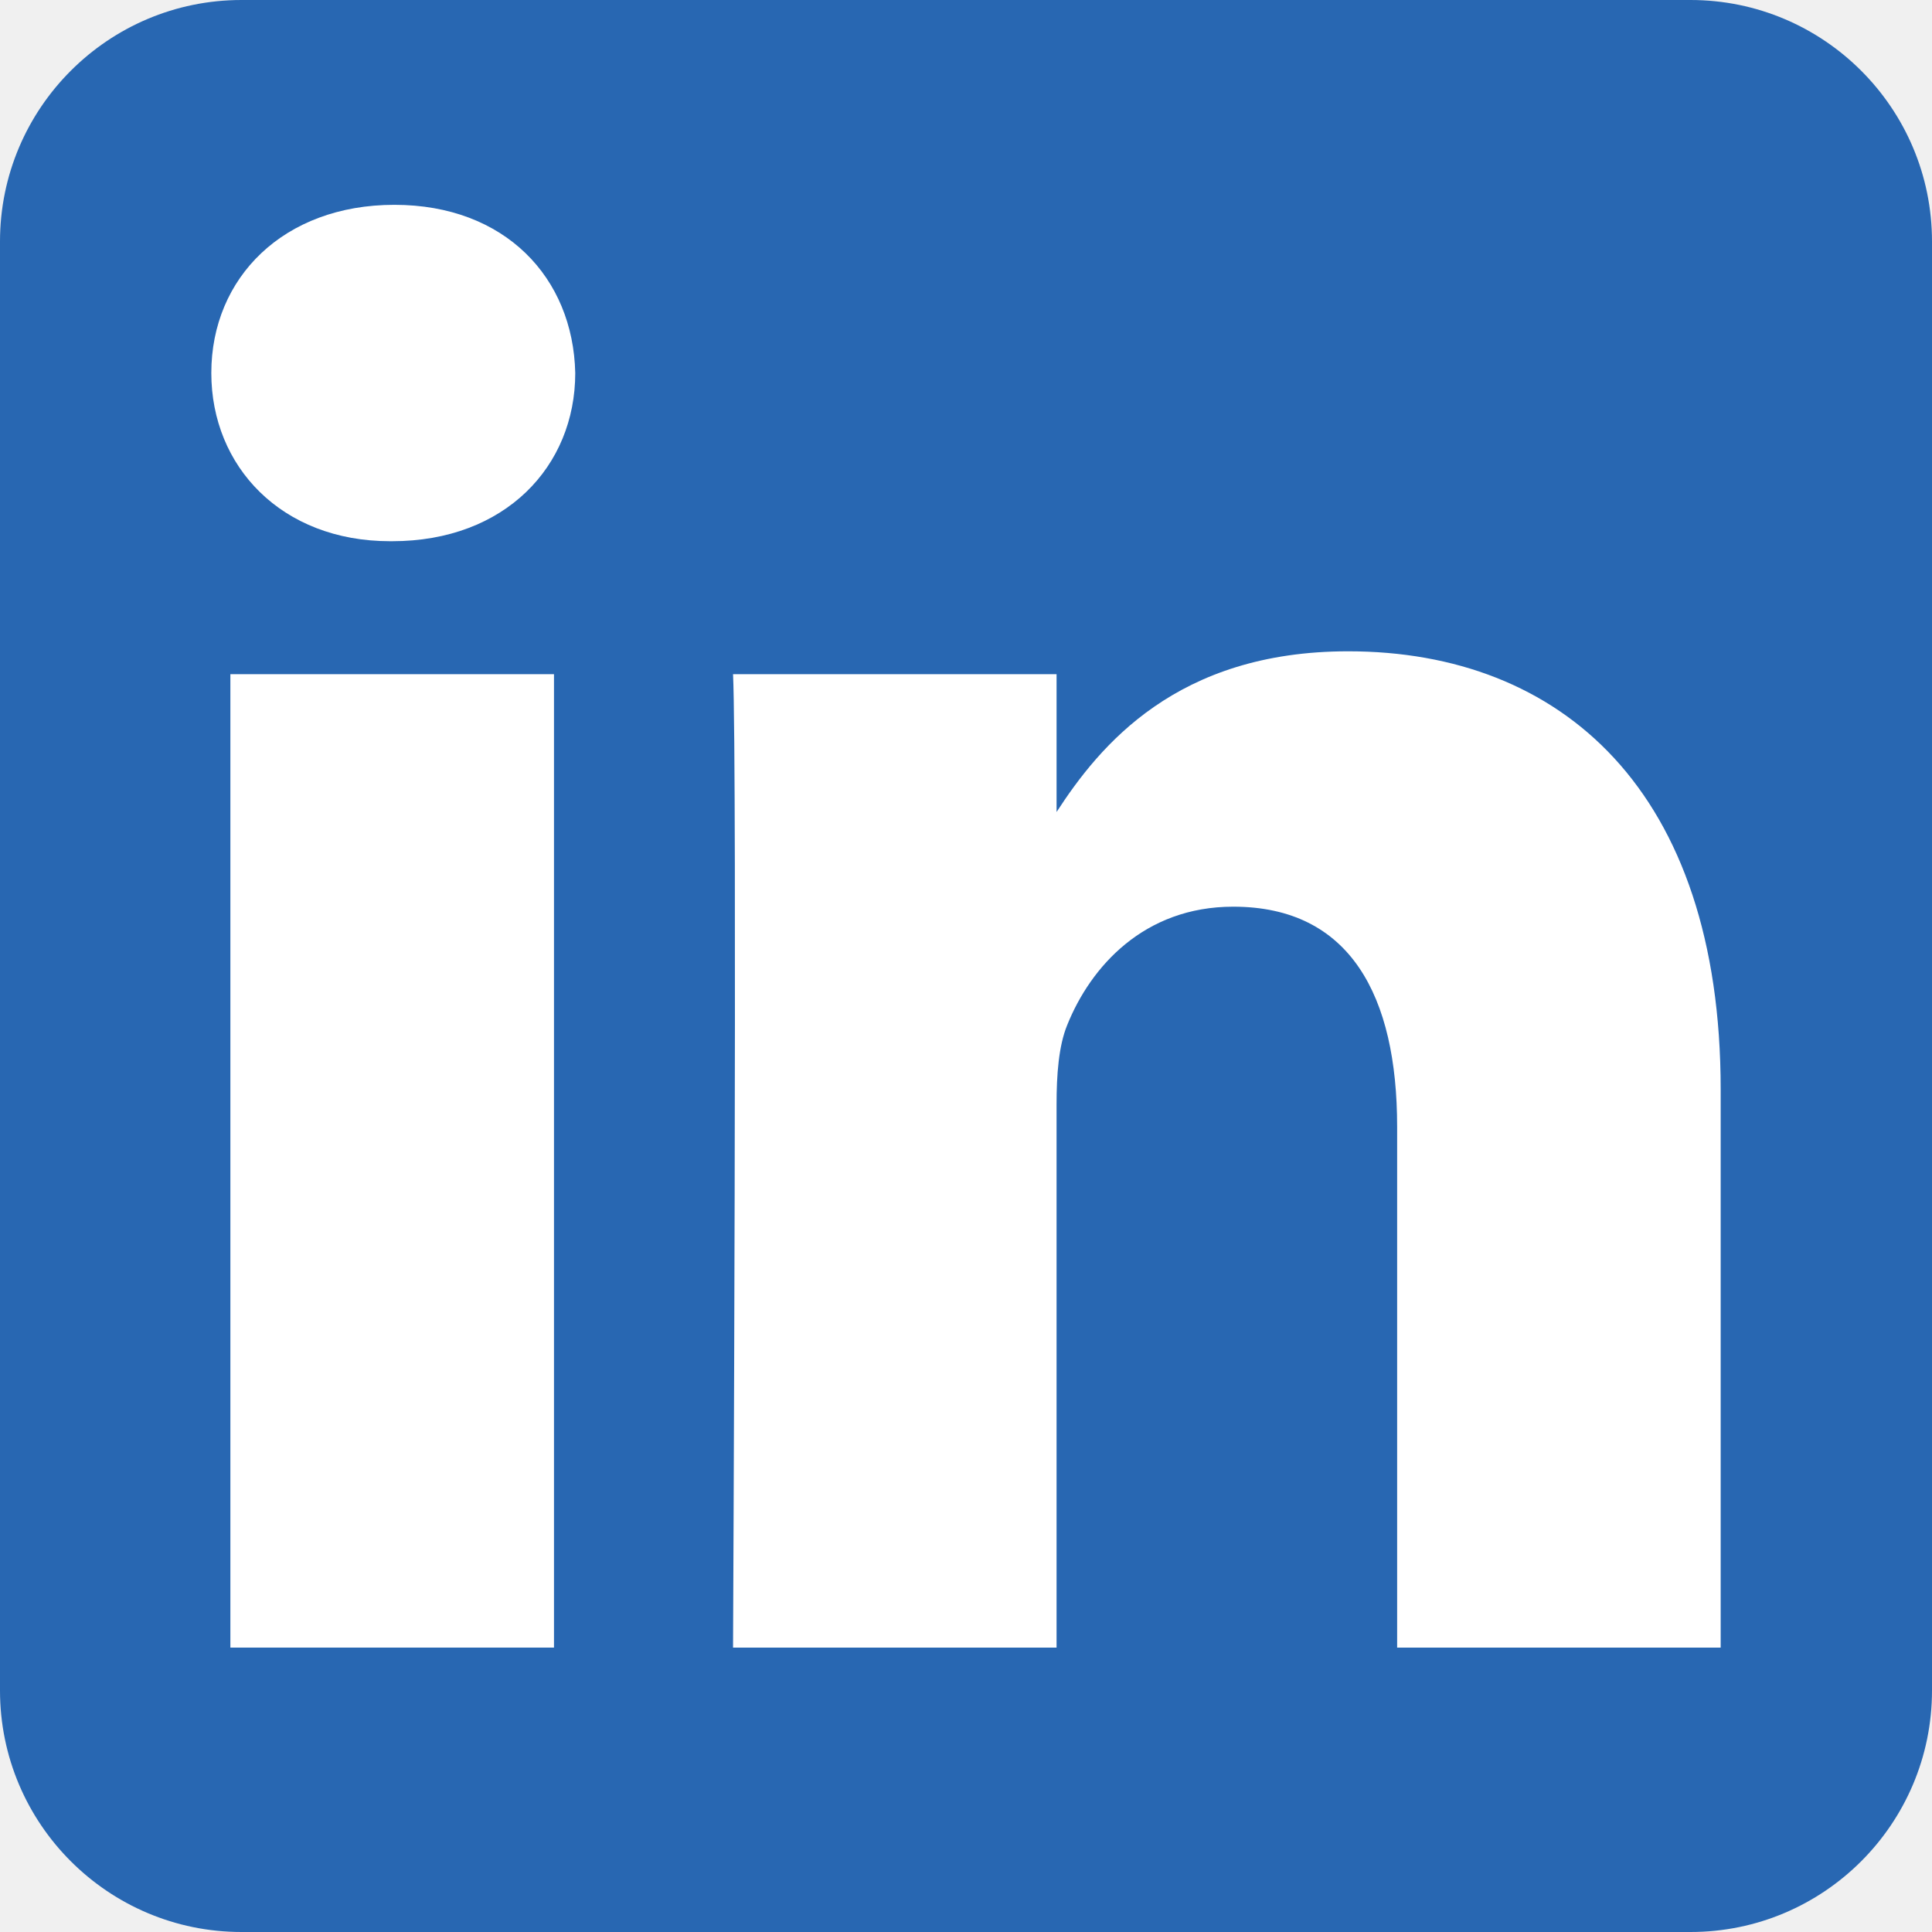
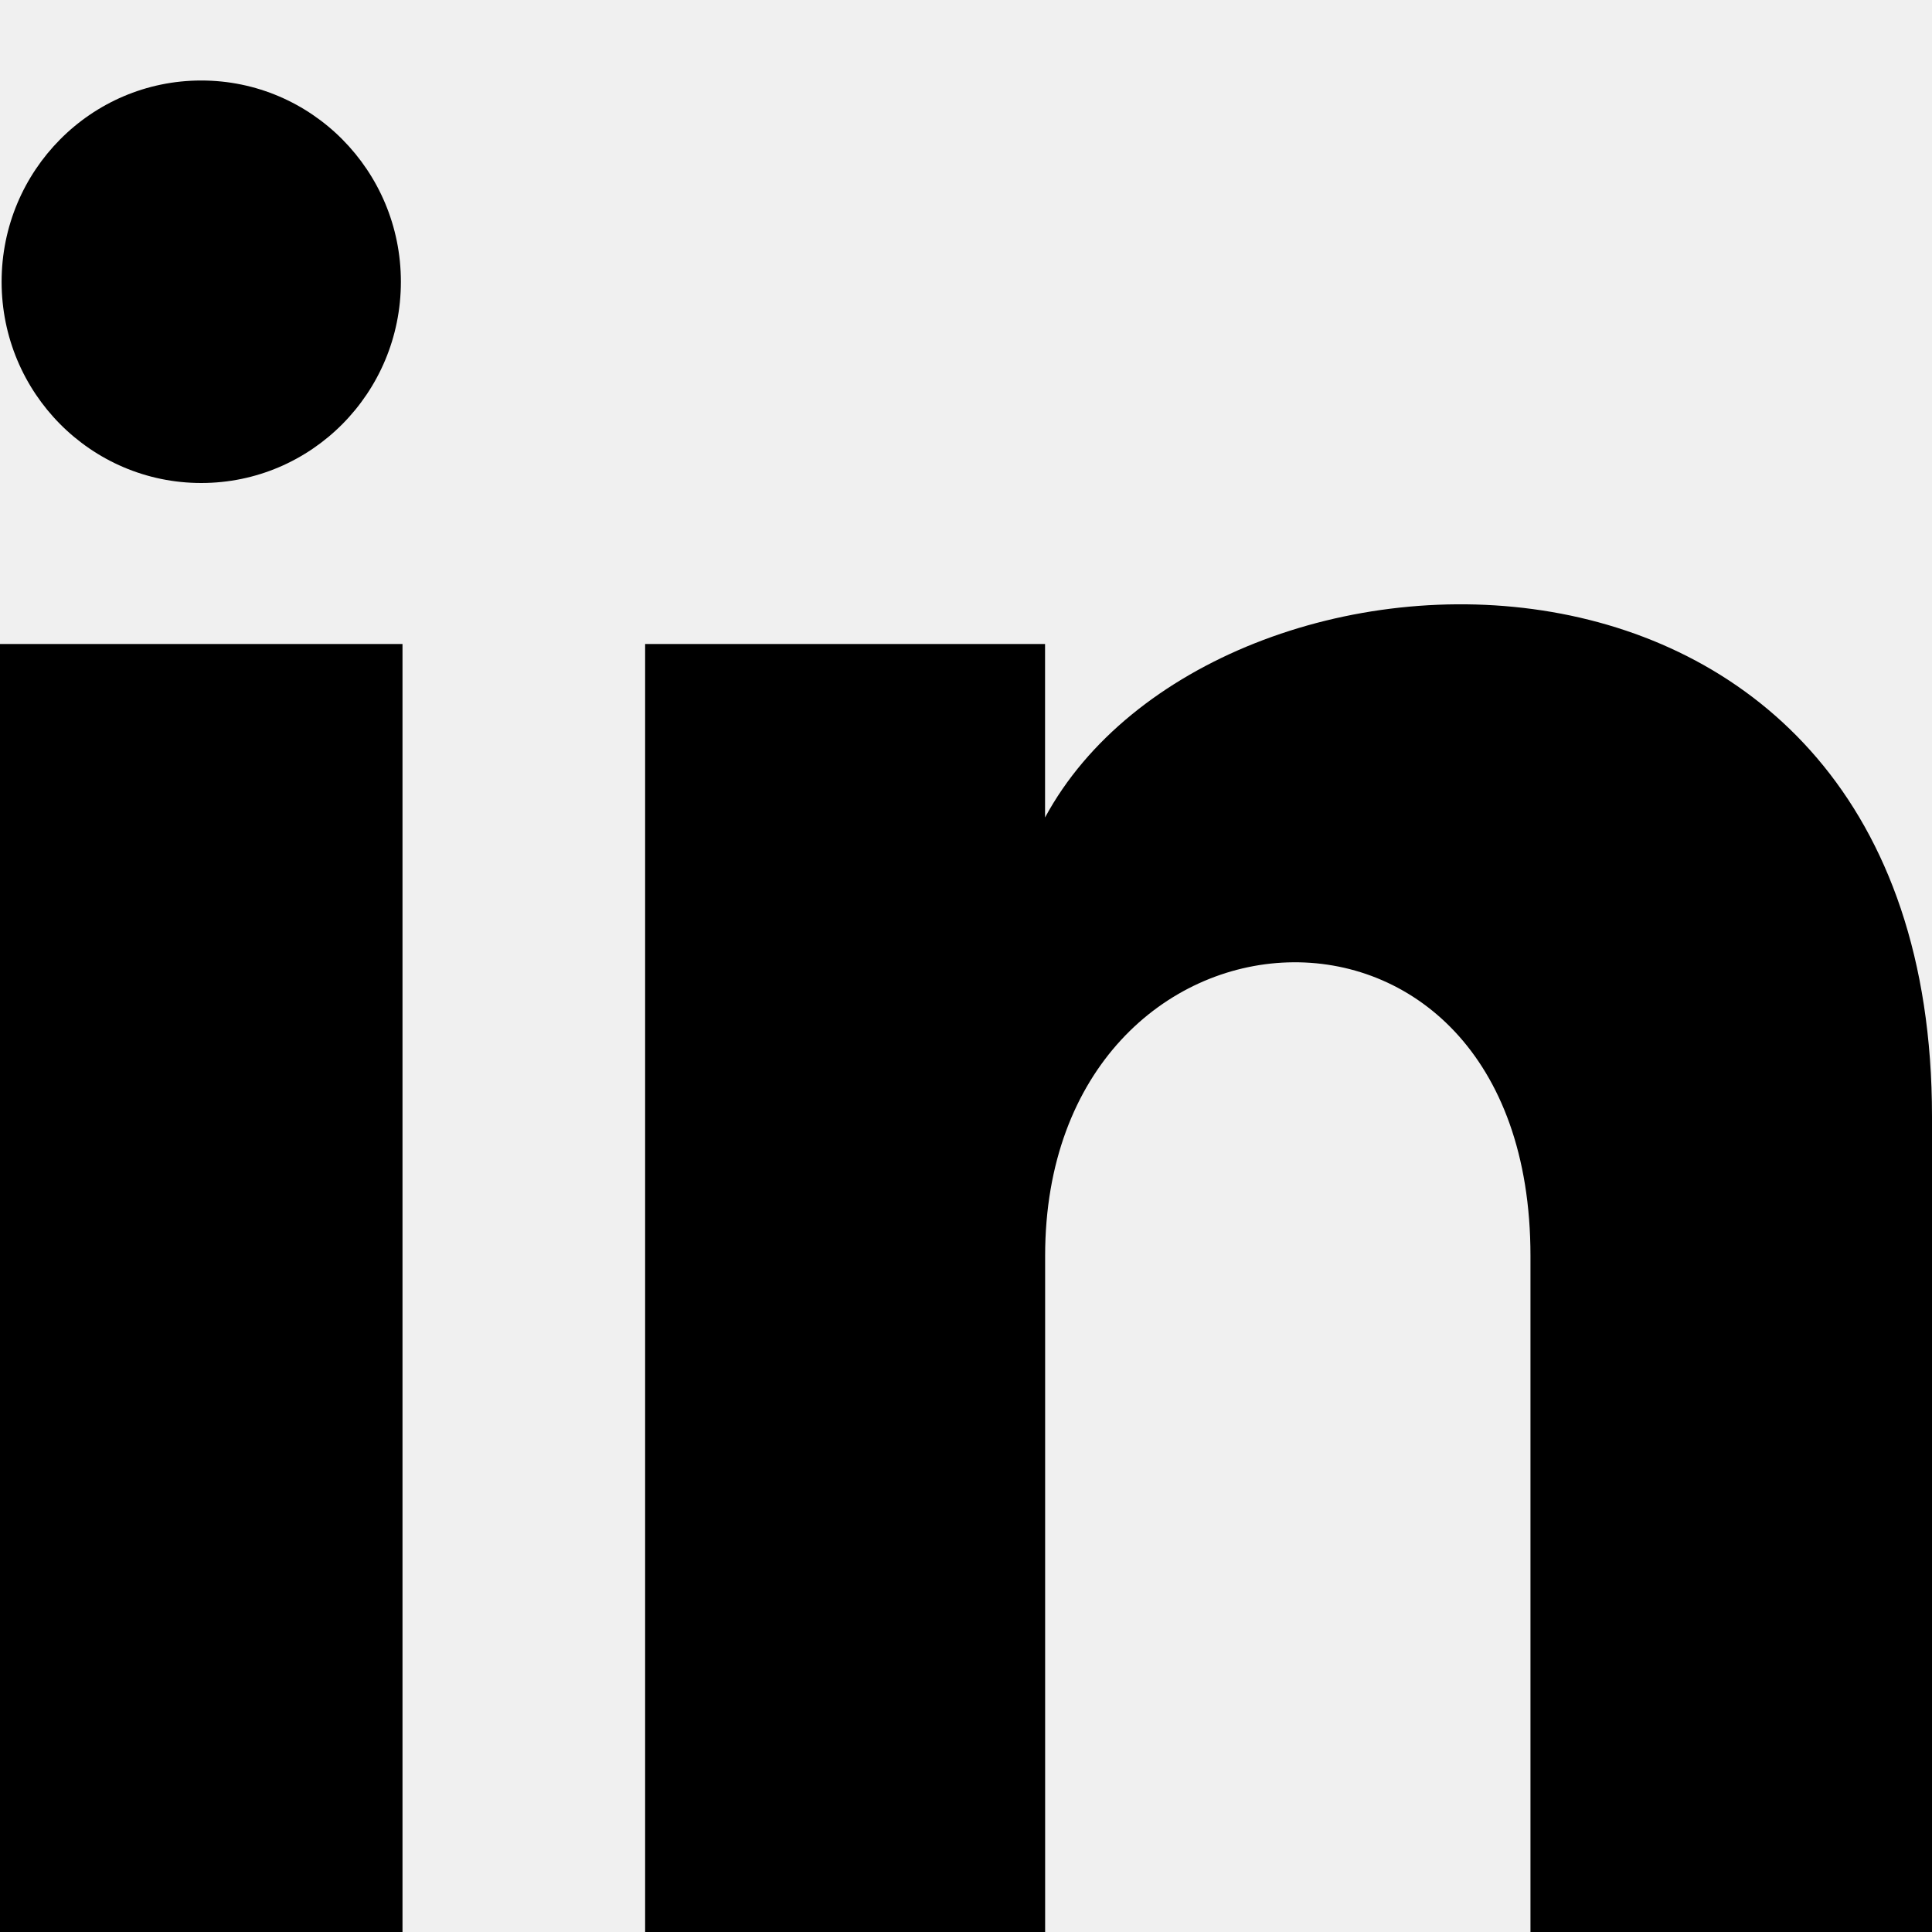
- <svg xmlns="http://www.w3.org/2000/svg" height="100%" style="fill-rule:evenodd;clip-rule:evenodd;stroke-linejoin:round;stroke-miterlimit:2;" version="1.1" viewBox="0 0 512 512" width="100%" xml:space="preserve">
-   <g id="g5891">
-     <path d="M512,64c0,-35.323 -28.677,-64 -64,-64l-384,0c-35.323,0 -64,28.677 -64,64l0,384c0,35.323 28.677,64 64,64l384,0c35.323,0 64,-28.677 64,-64l0,-384Z" id="background" style="fill:#2867b2;" />
-     <g id="shapes">
-       <rect height="257.962" id="rect11" style="fill:#fff;" width="85.76" x="61.053" y="178.667" />
-       <path d="M104.512,54.28c-29.341,0 -48.512,19.29 -48.512,44.573c0,24.752 18.588,44.574 47.377,44.574l0.554,0c29.903,0 48.516,-19.822 48.516,-44.574c-0.555,-25.283 -18.611,-44.573 -47.935,-44.573Z" id="path13-0" style="fill:#fff;fill-rule:nonzero;" />
-       <path d="M357.278,172.601c-45.49,0 -65.866,25.017 -77.276,42.589l0,-36.523l-85.738,0c1.137,24.197 0,257.961 0,257.961l85.737,0l0,-144.064c0,-7.711 0.554,-15.42 2.827,-20.931c6.188,-15.4 20.305,-31.352 43.993,-31.352c31.012,0 43.436,23.664 43.436,58.327l0,138.02l85.741,0l0,-147.93c0,-79.237 -42.305,-116.097 -98.72,-116.097Z" id="path15" style="fill:#fff;fill-rule:nonzero;" />
-     </g>
-   </g>
+ <svg xmlns="http://www.w3.org/2000/svg" width="24" height="24" viewBox="0 0 24 24">
+   <path d="M4.98 3.5c0 1.381-1.11 2.5-2.48 2.5s-2.48-1.119-2.48-2.5c0-1.38 1.11-2.5 2.48-2.5s2.48 1.12 2.48 2.5zm.02 4.5h-5v16h5v-16zm7.982 0h-4.968v16h4.969v-8.399c0-4.67 6.029-5.052 6.029 0v8.399h4.988v-10.131c0-7.88-8.922-7.593-11.018-3.714v-2.155z" />
</svg>
